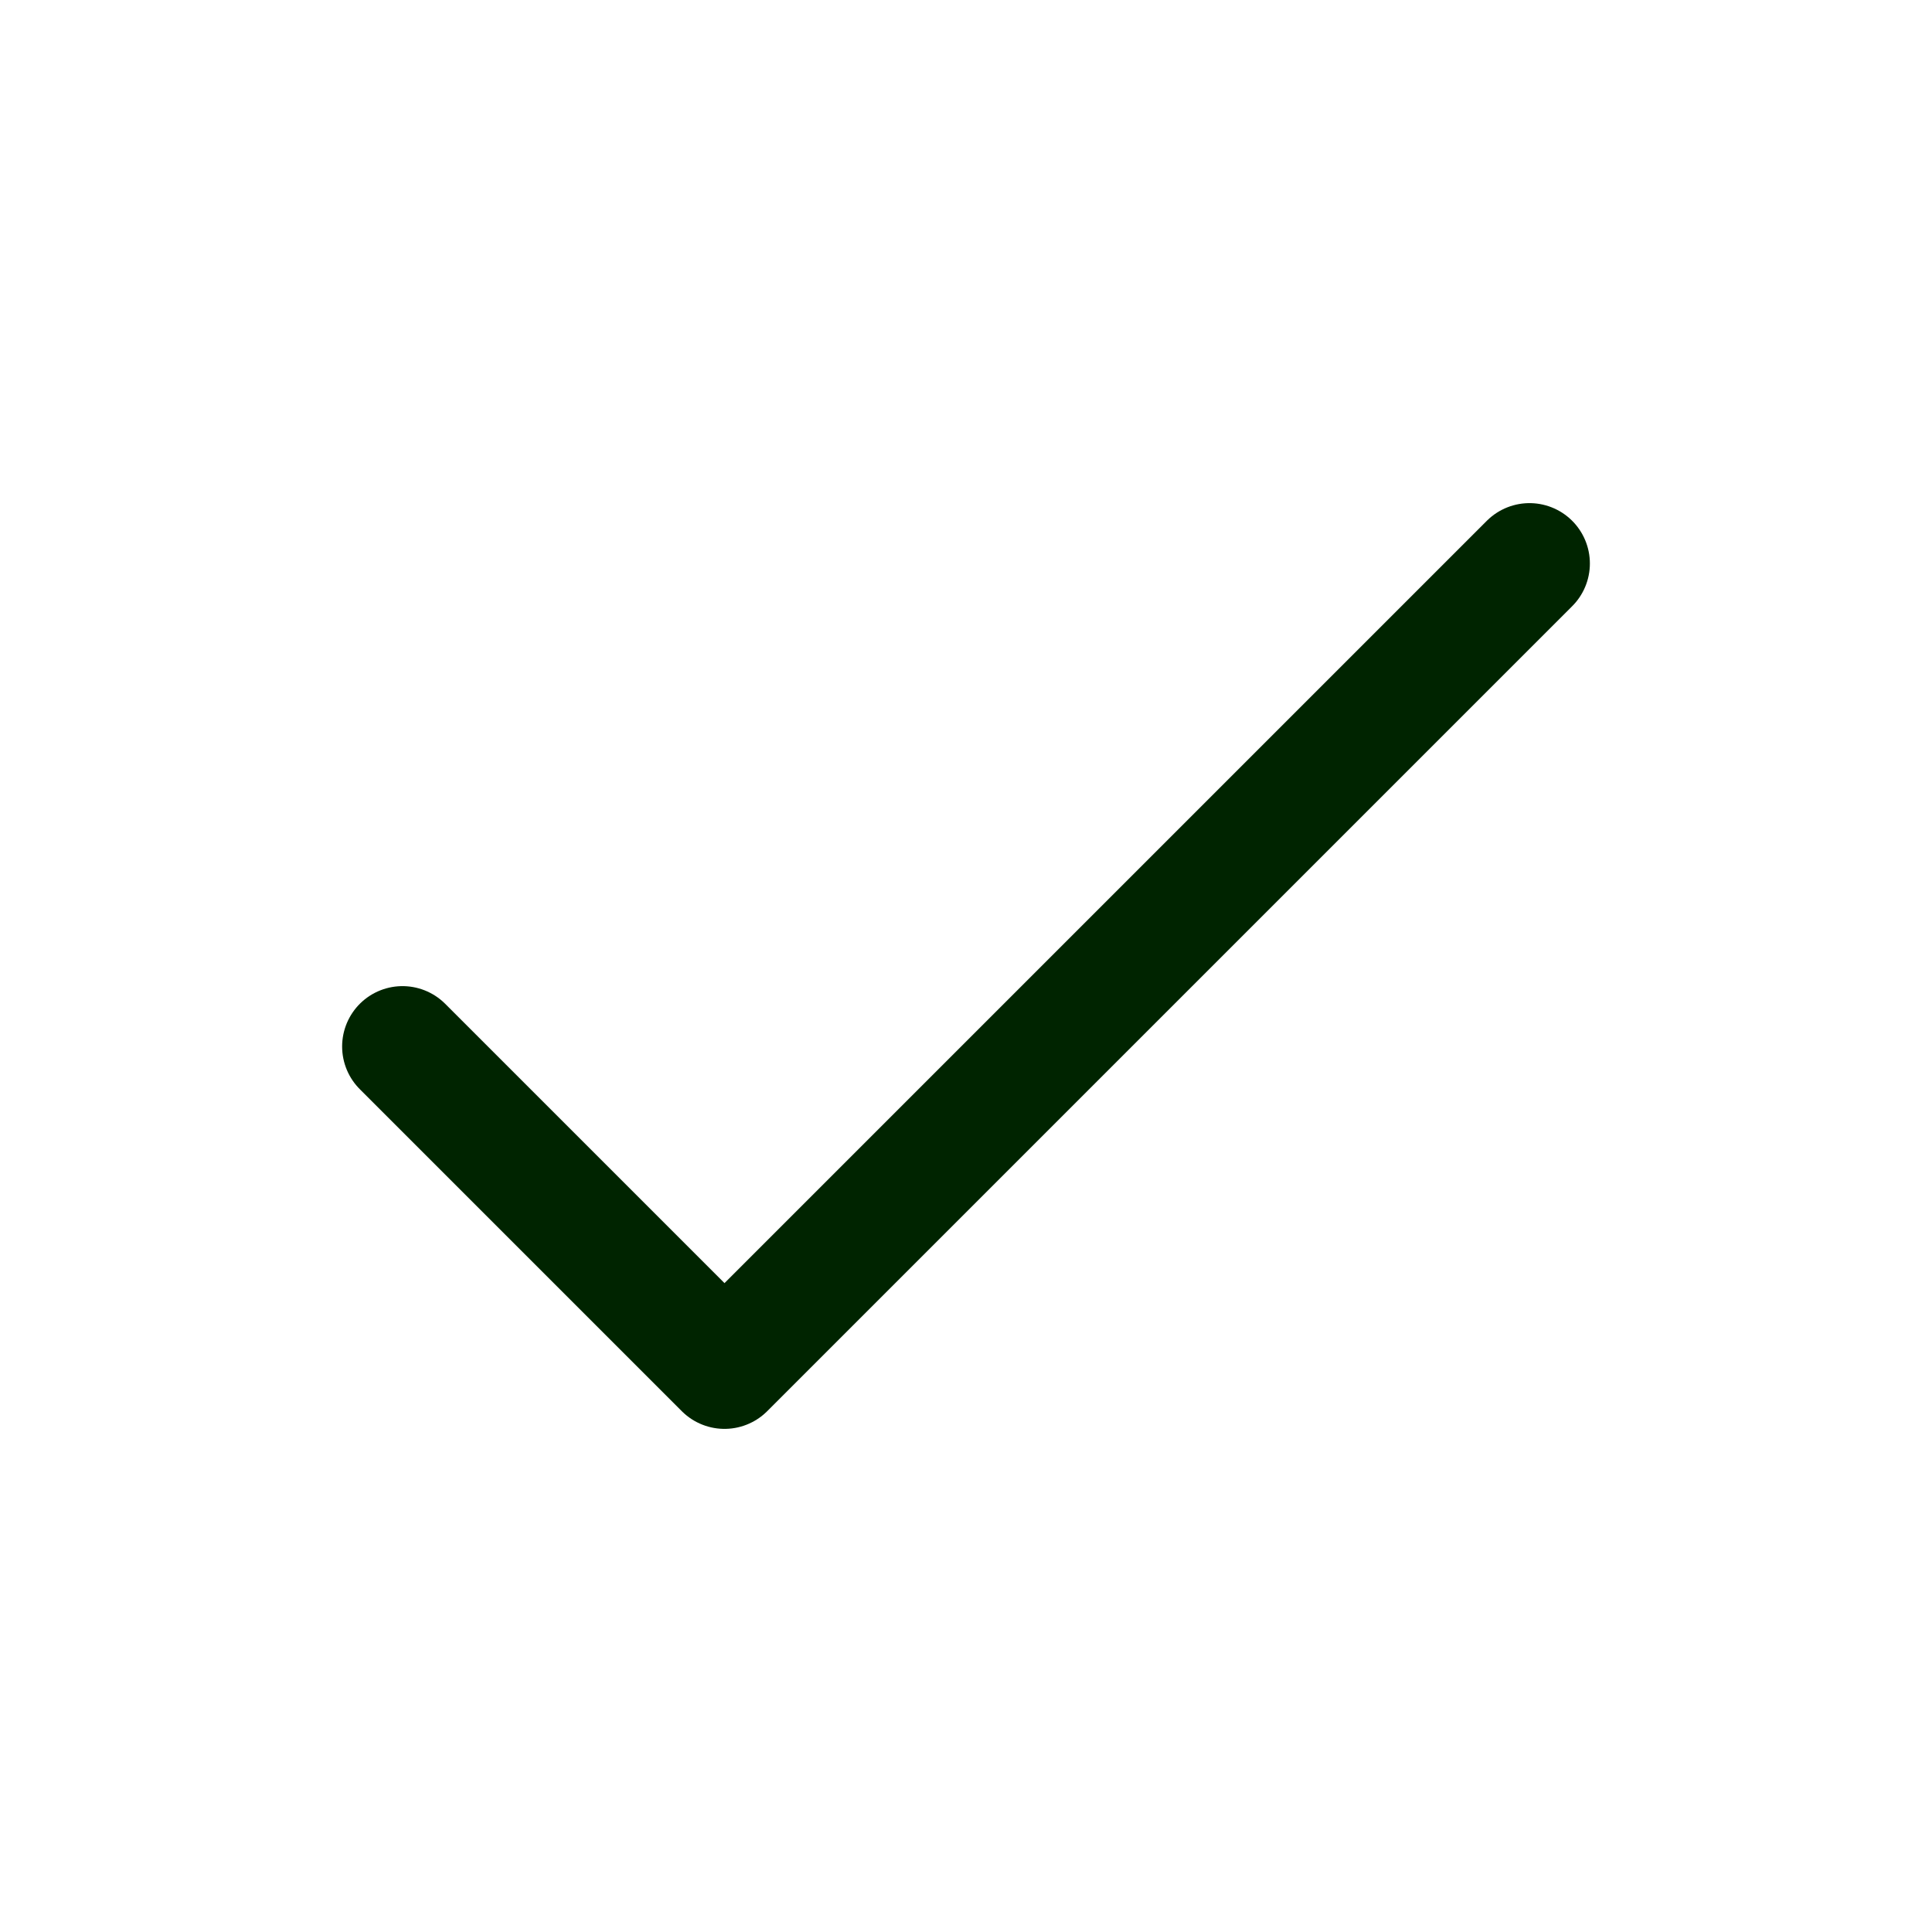
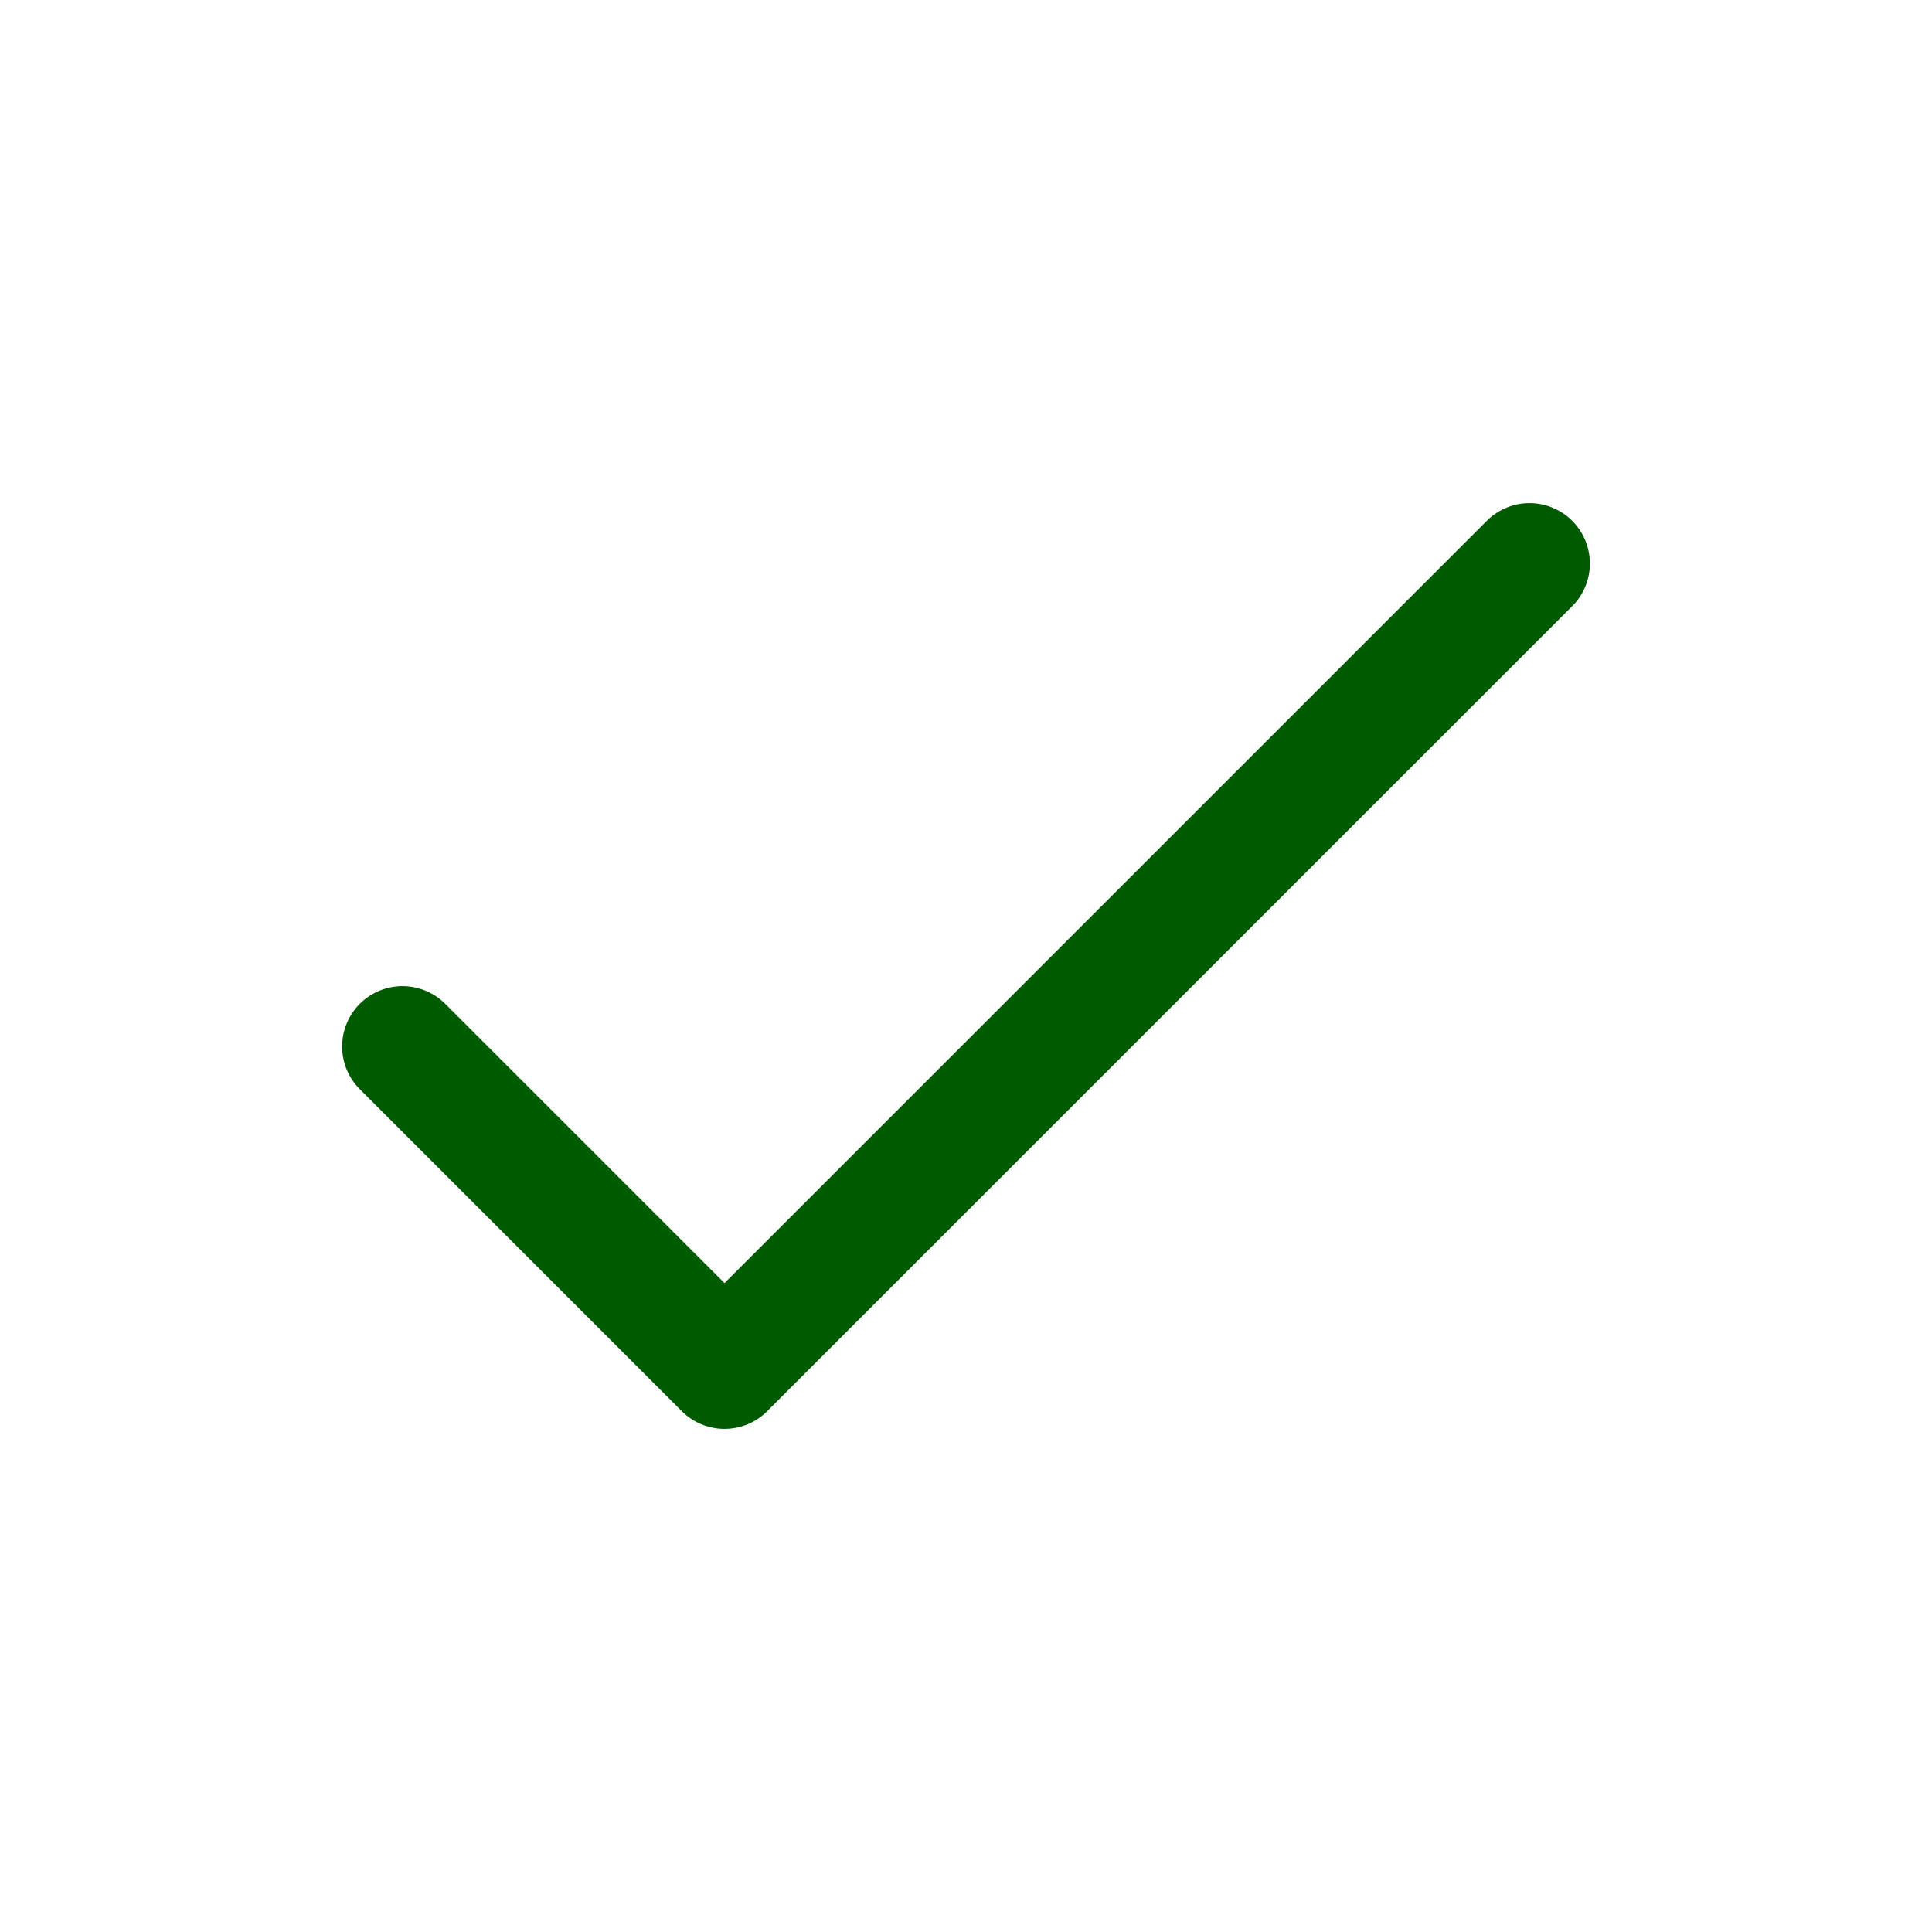
- <svg xmlns="http://www.w3.org/2000/svg" width="24px" height="24px" stroke-width="1.5" viewBox="0 0 24 24" fill="none" color="#002400">
-   <path d="M5 13l4 4L19 7" stroke="#002400" stroke-width="1.5" stroke-linecap="round" stroke-linejoin="round" />
+ <svg xmlns="http://www.w3.org/2000/svg" width="24px" height="24px" stroke-width="1.5" viewBox="0 0 24 24" fill="none" color="#005a00">
+   <path d="M5 13l4 4L19 7" stroke="#005a00" stroke-width="1.5" stroke-linecap="round" stroke-linejoin="round" />
</svg>
